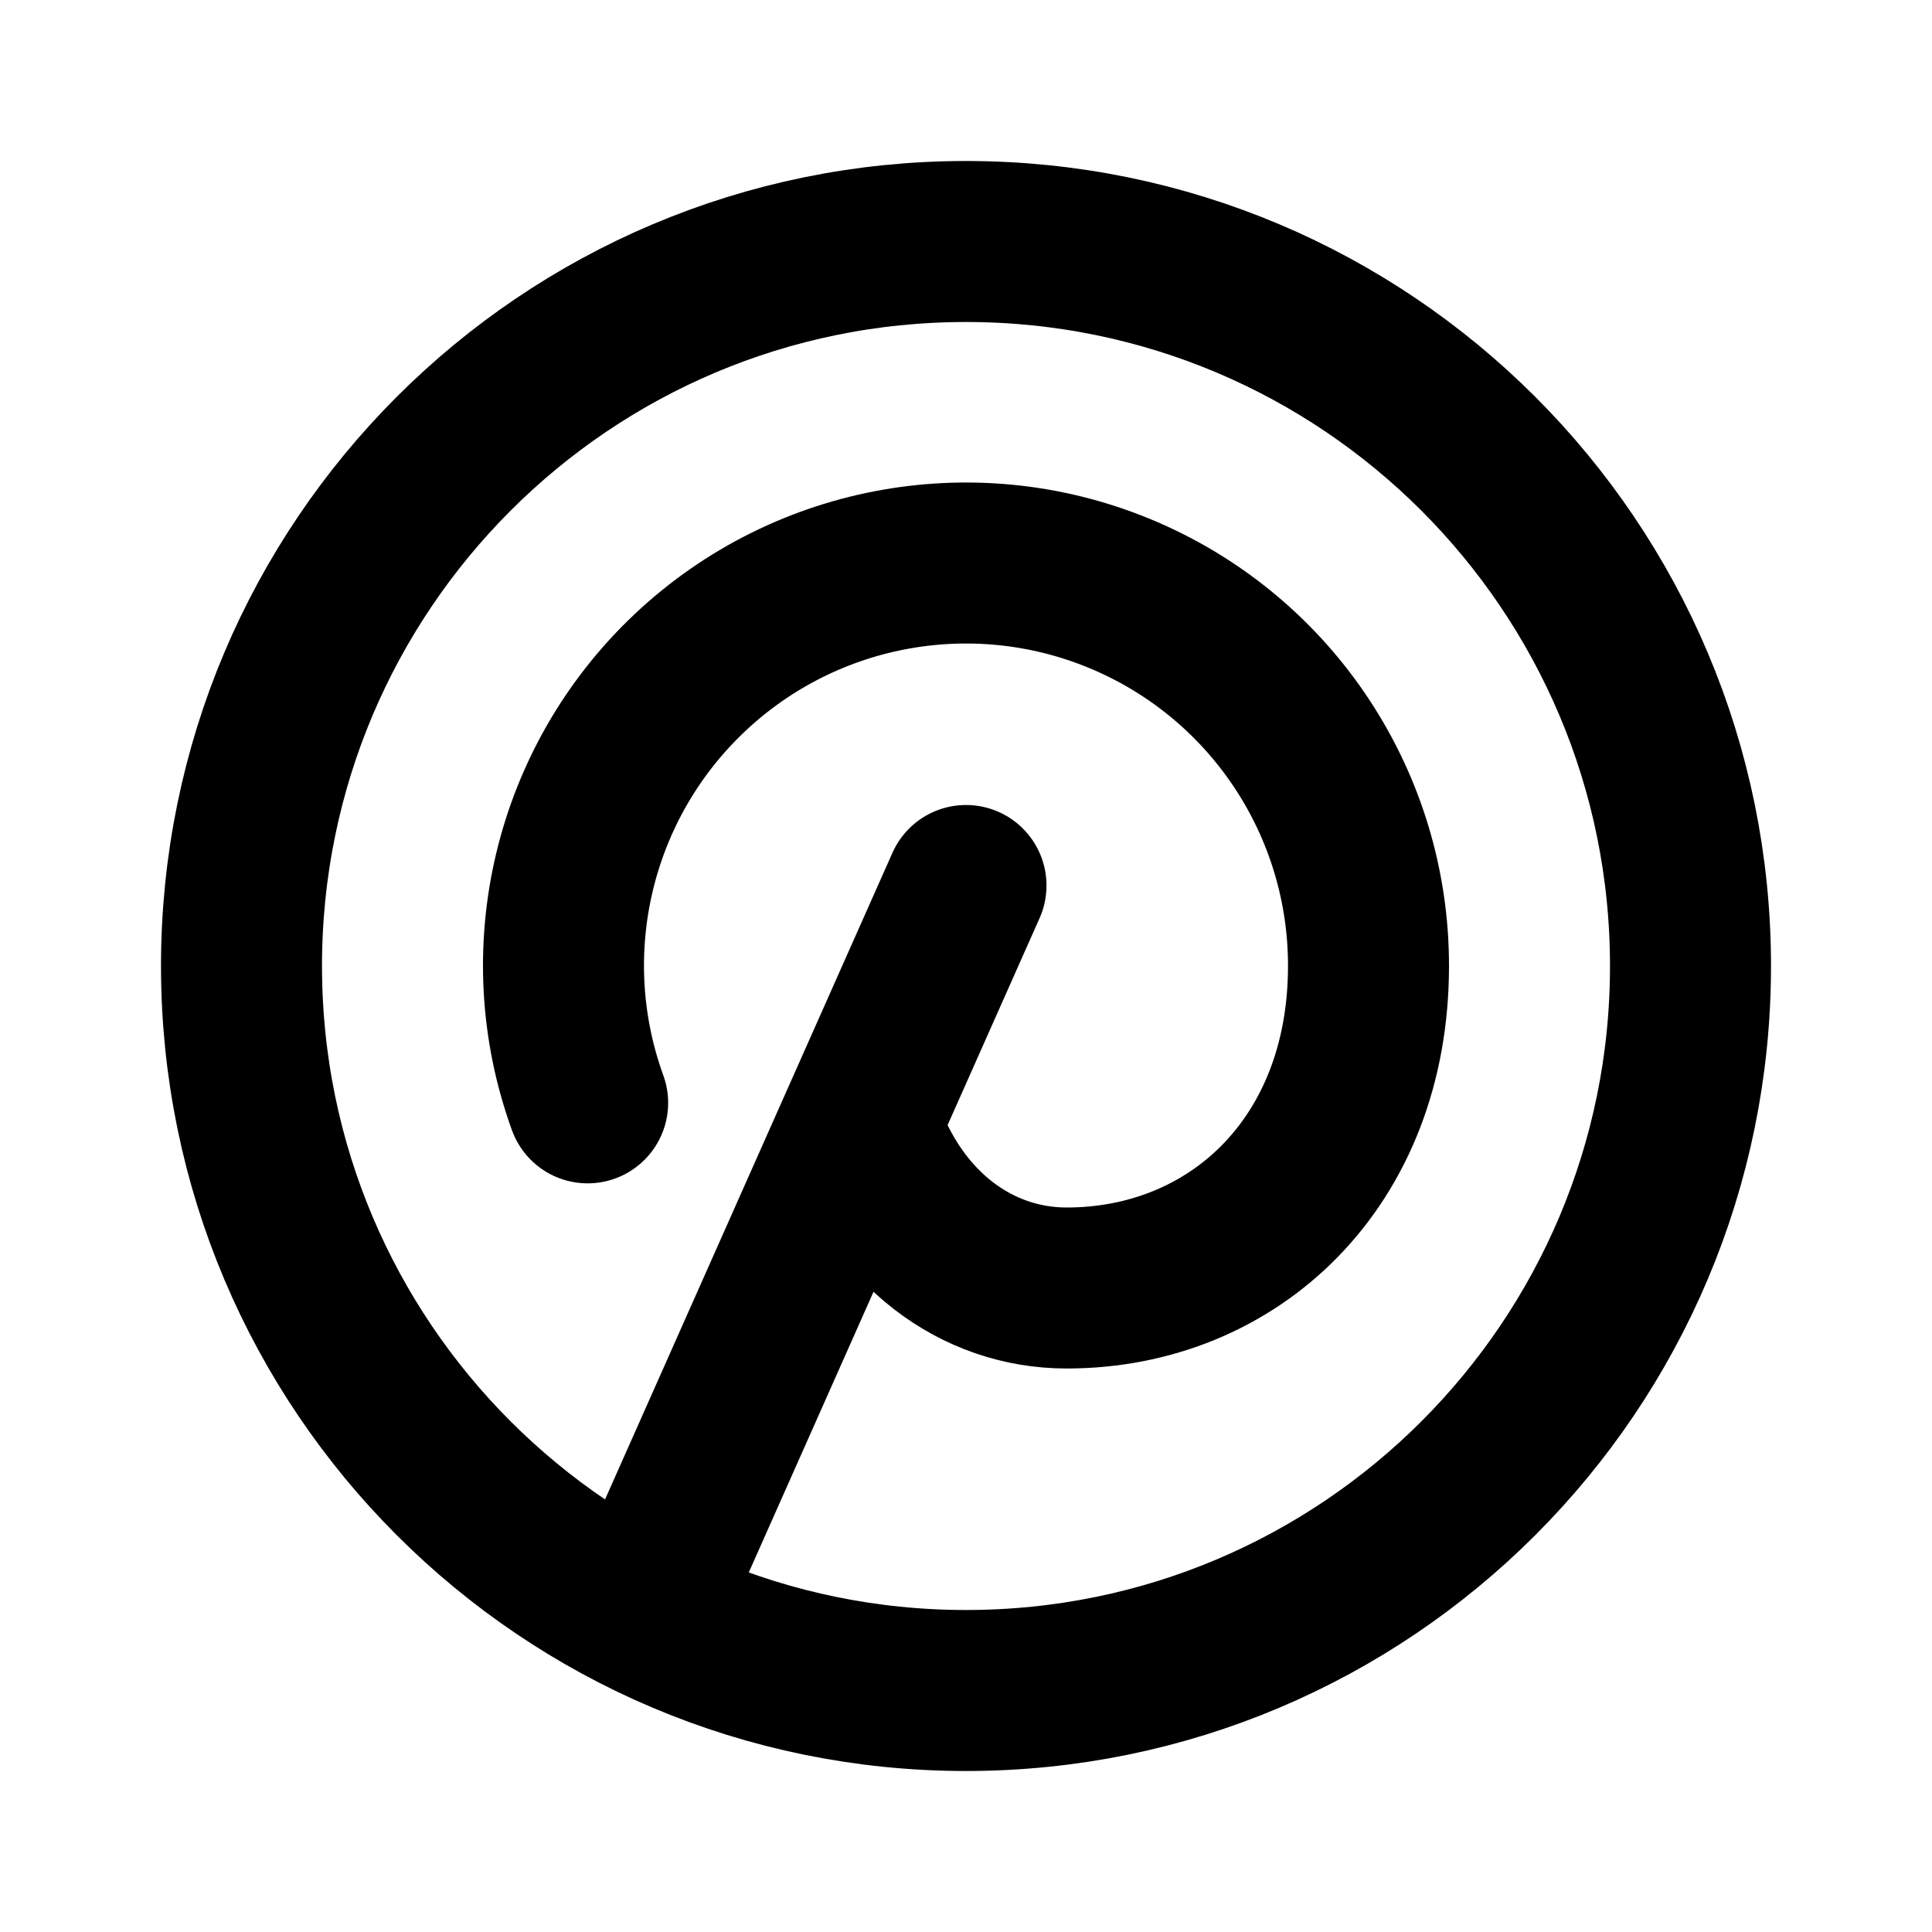
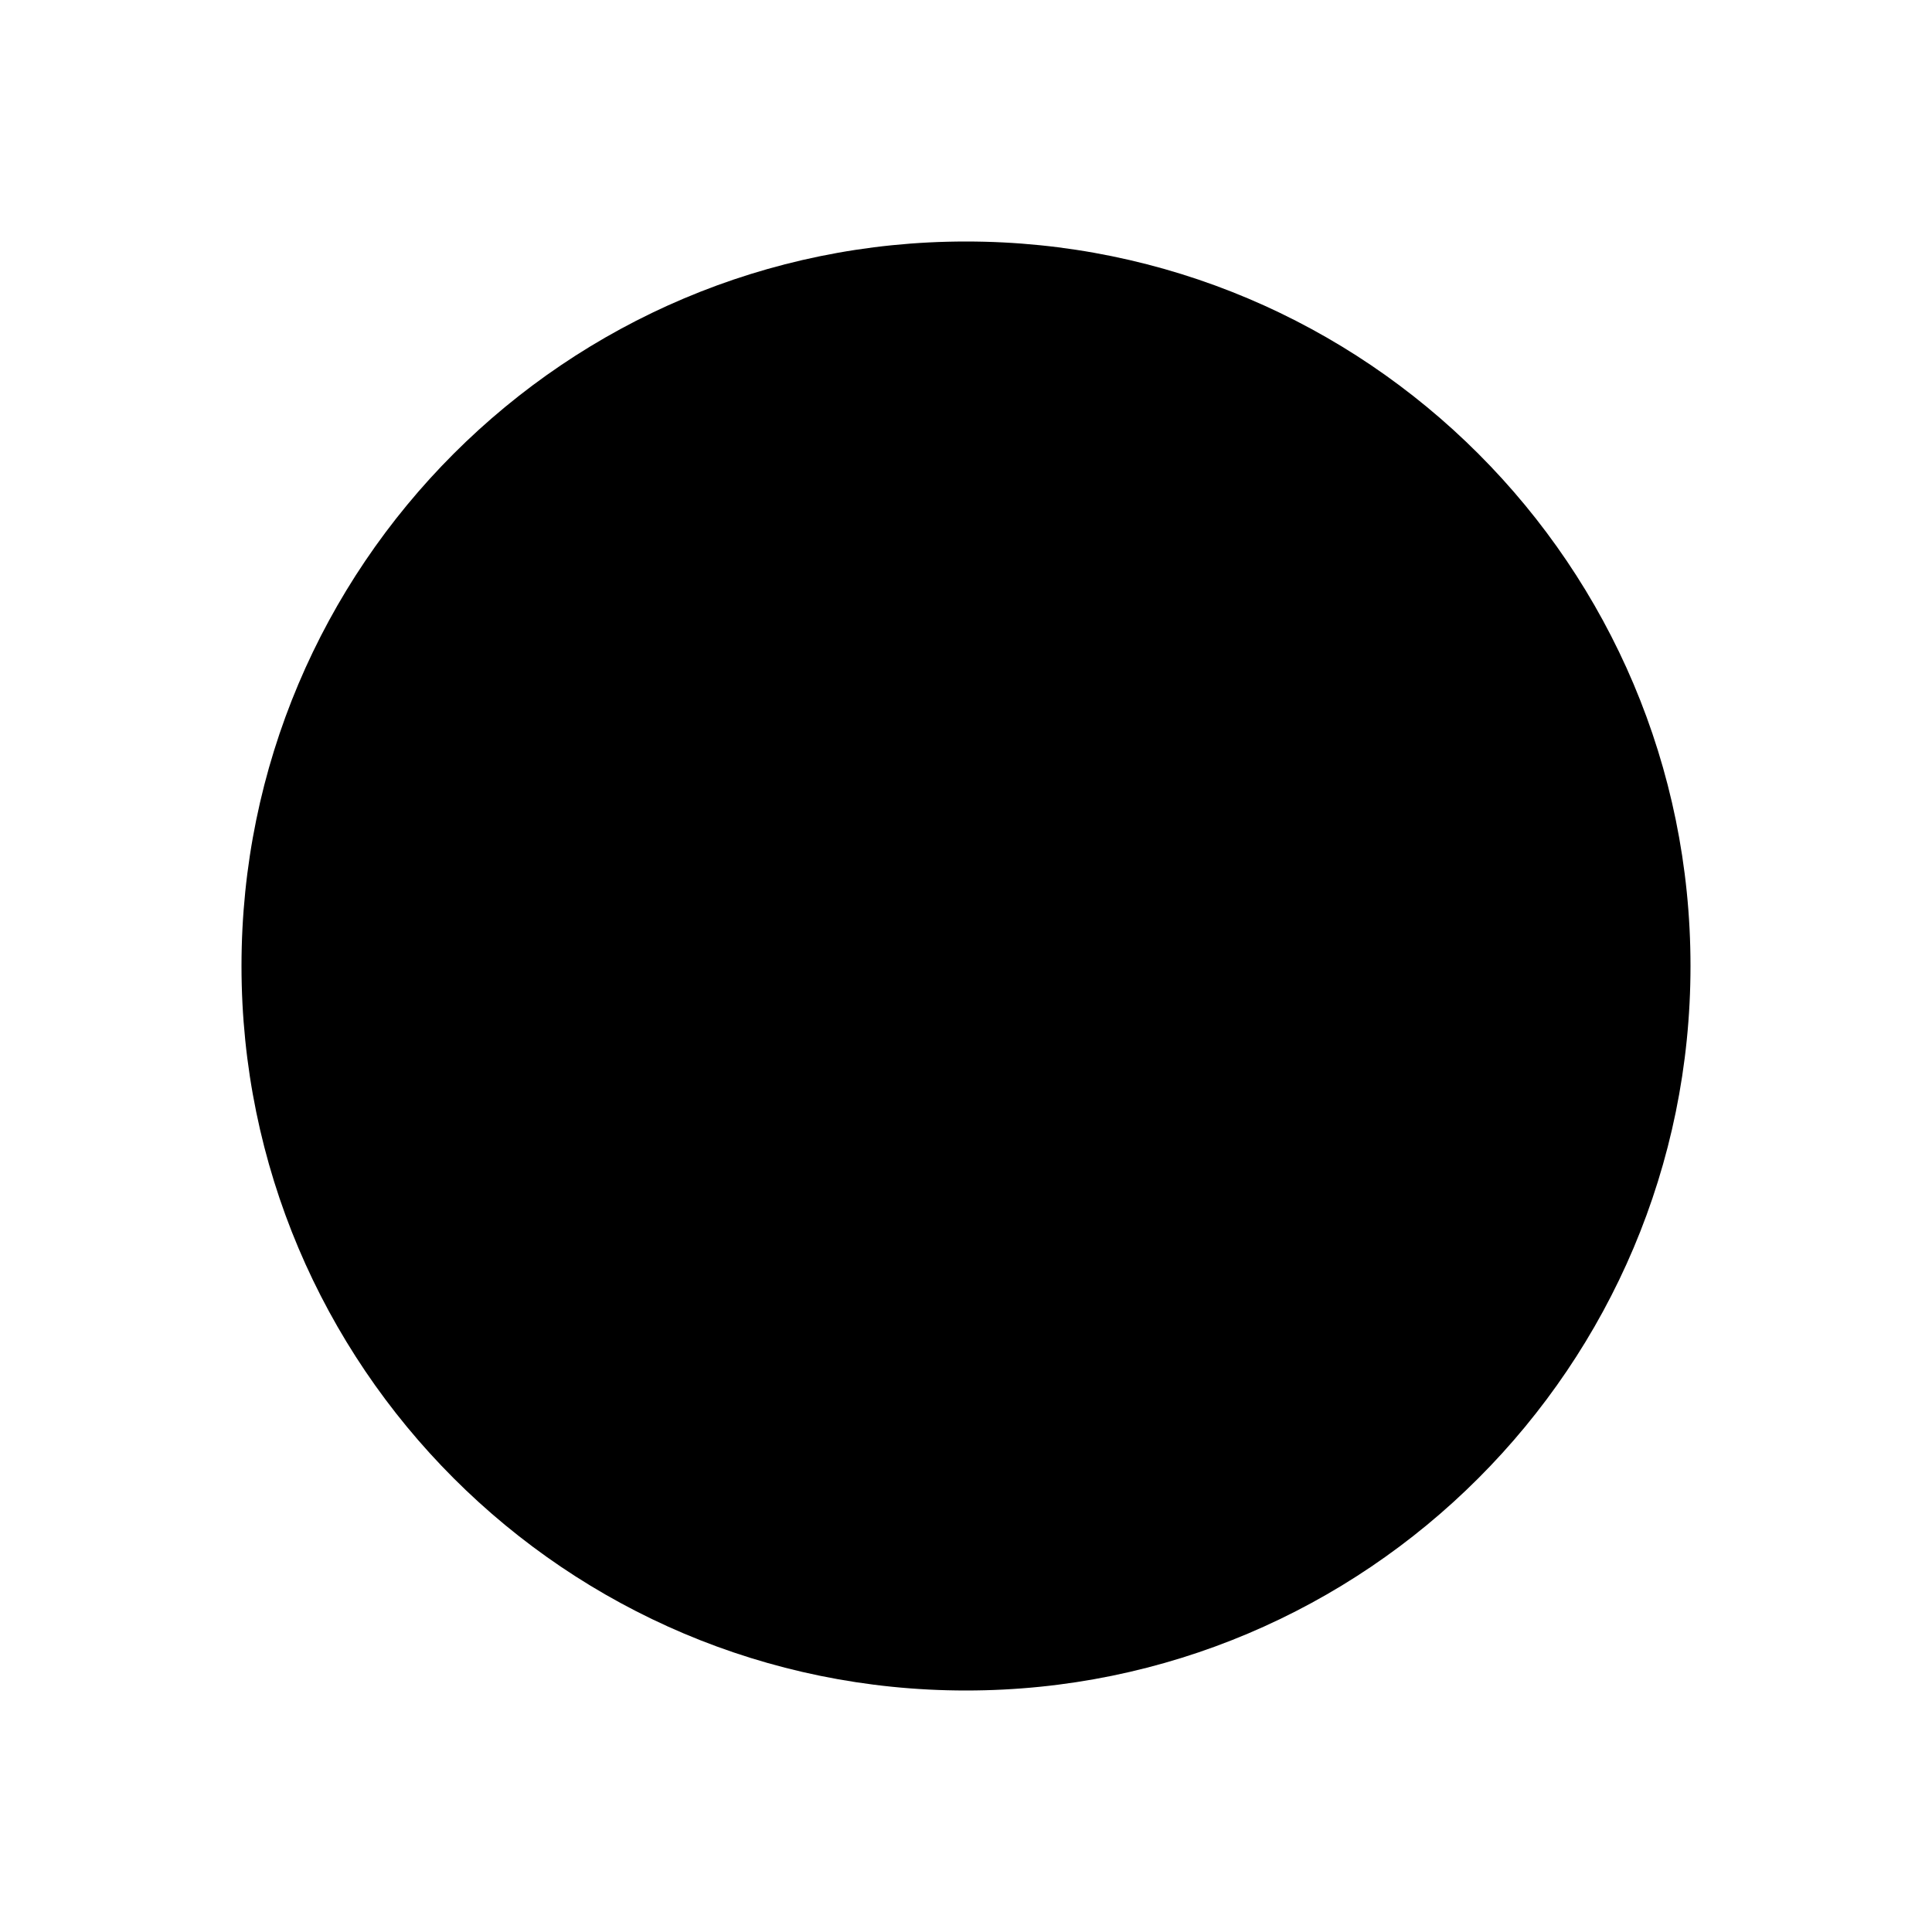
<svg xmlns="http://www.w3.org/2000/svg" width="24" height="24" viewBox="0 0 24 24">
-   <g fill="none" stroke="currentColor" stroke-linecap="round" stroke-linejoin="round" stroke-width="2">
-     <path d="m8 20l4-9m-1.3 3c.437 1.263 1.43 2 2.55 2c2.071 0 3.75-1.554 3.75-4a5 5 0 1 0-9.7 1.7" />
-     <path d="M3 12a9 9 0 1 0 18 0a9 9 0 1 0-18 0" />
-   </g>
+   <path d="m8 20l4-9m-1.3 3c.437 1.263 1.43 2 2.55 2c2.071 0 3.75-1.554 3.75-4a5 5 0 1 0-9.7 1.7" />
+   <path d="M3 12a9 9 0 1 0 18 0a9 9 0 1 0-18 0" />
</svg>
